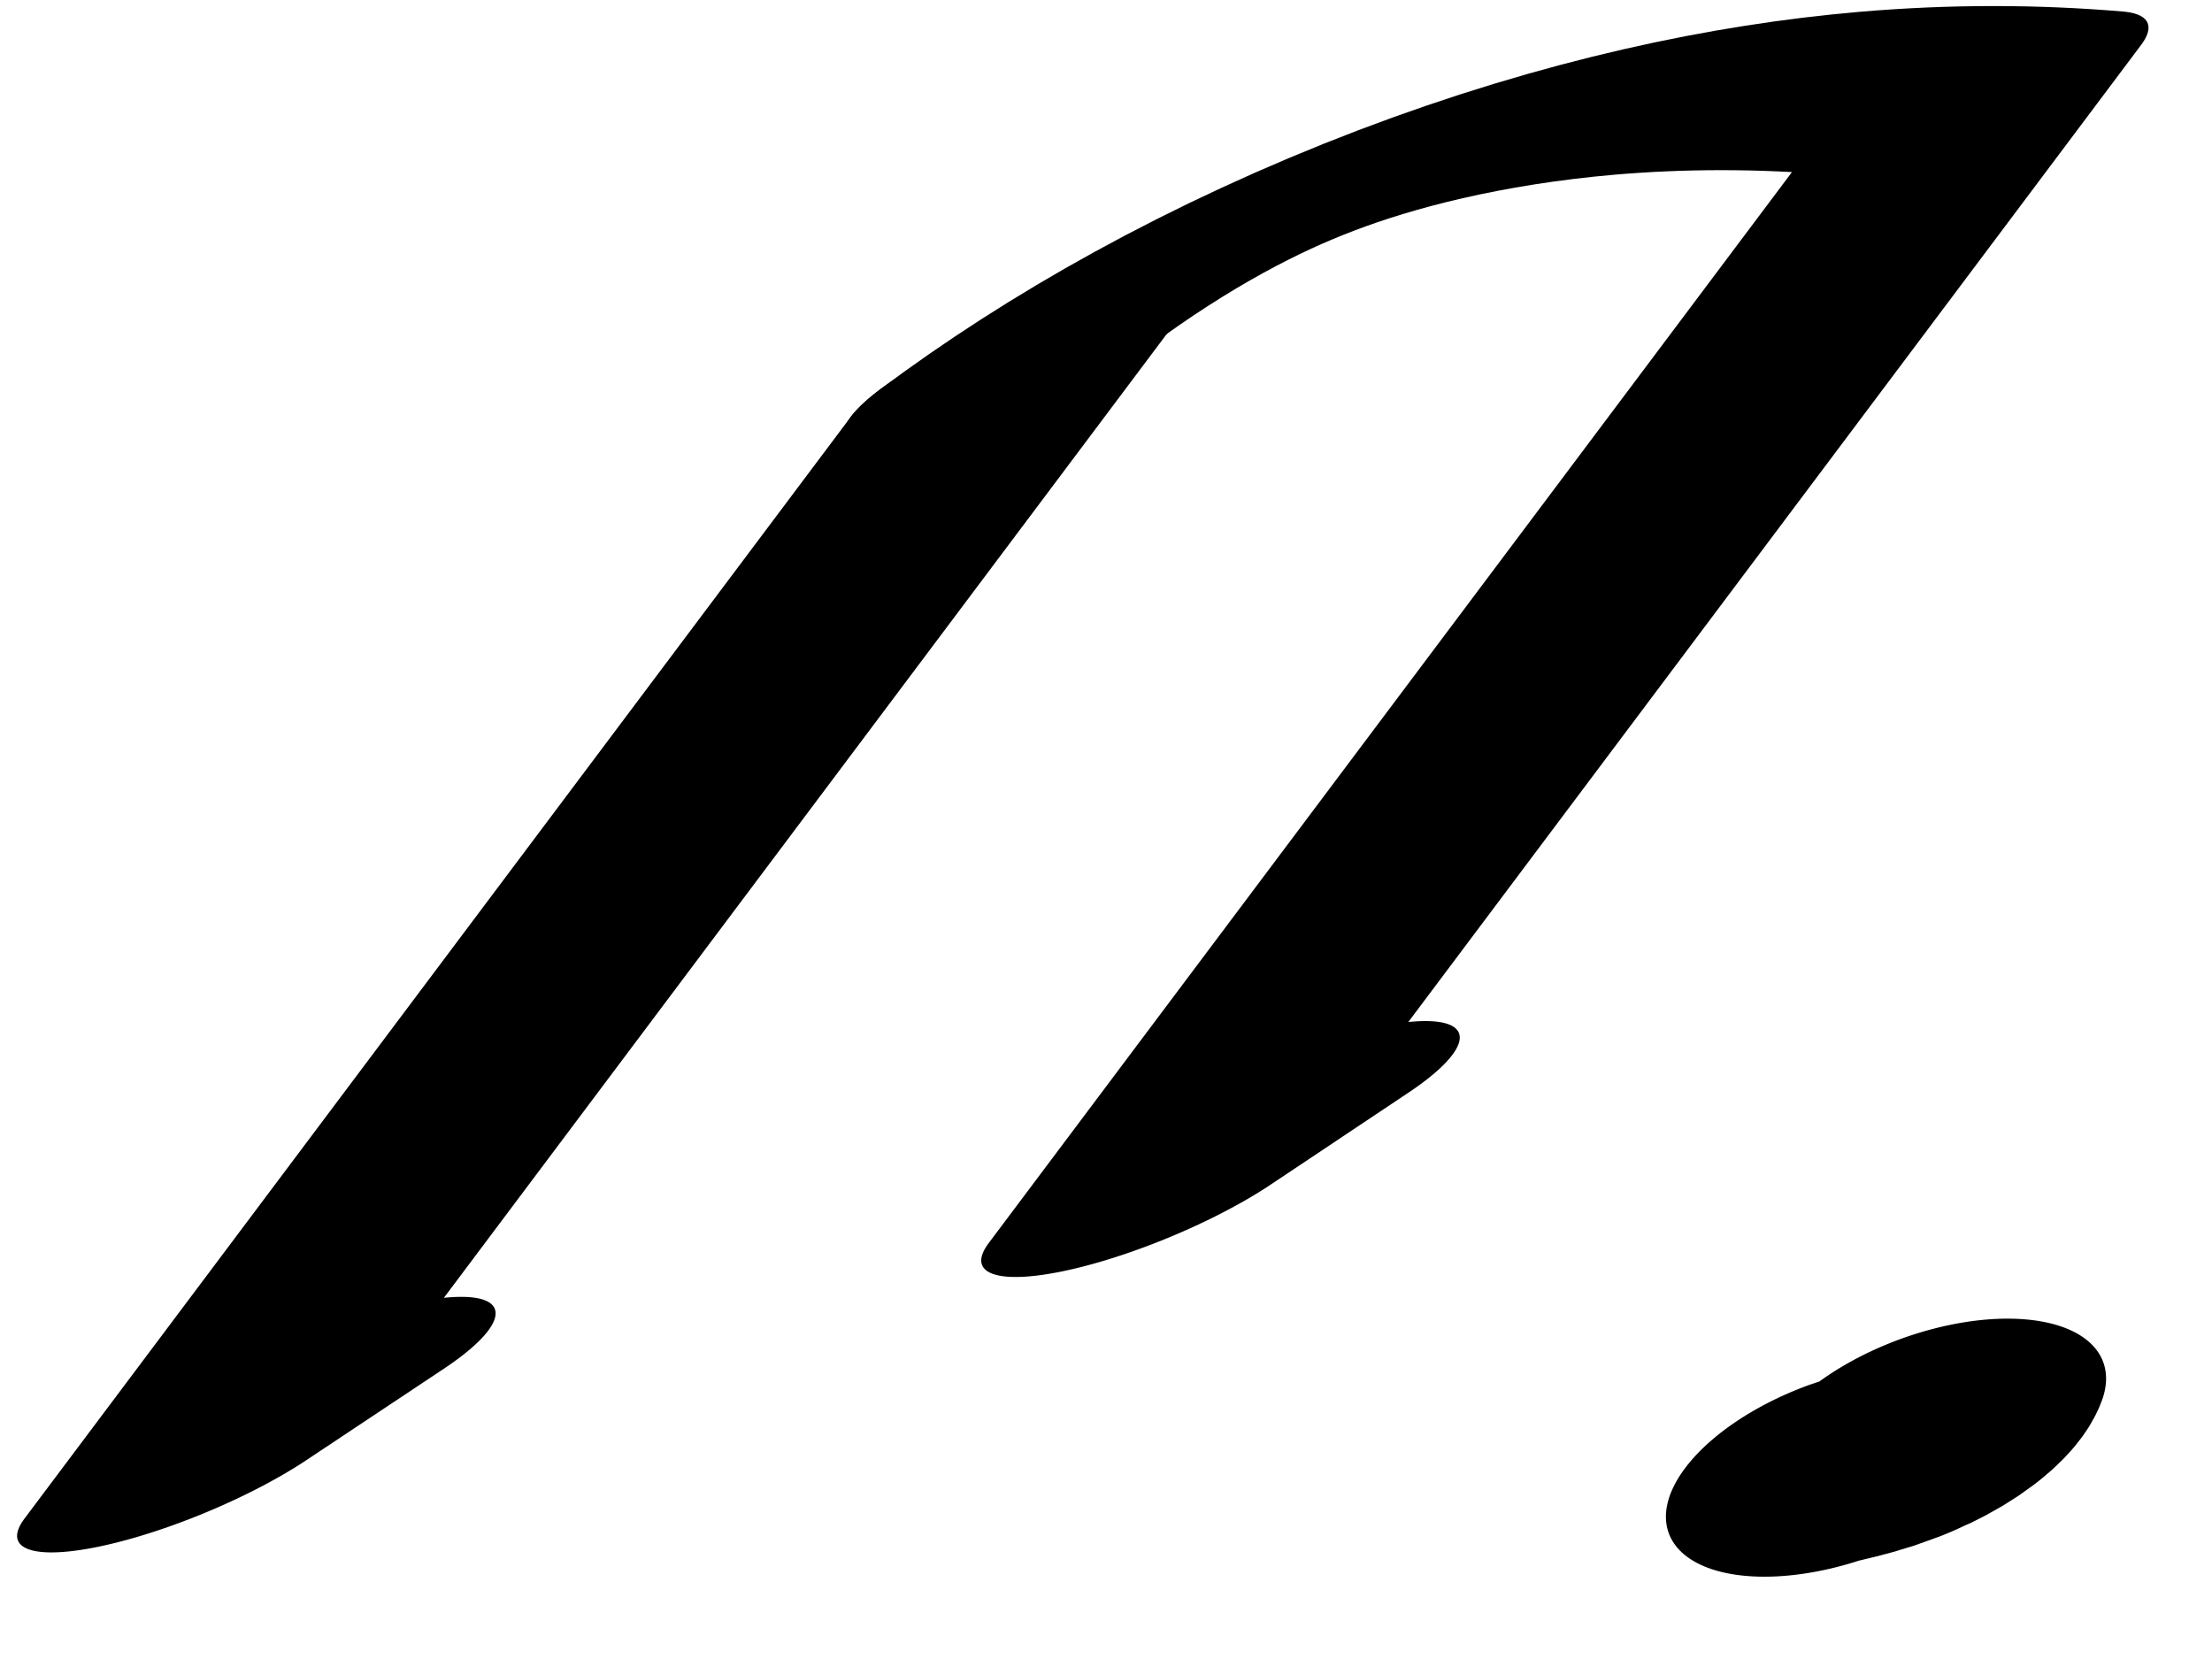
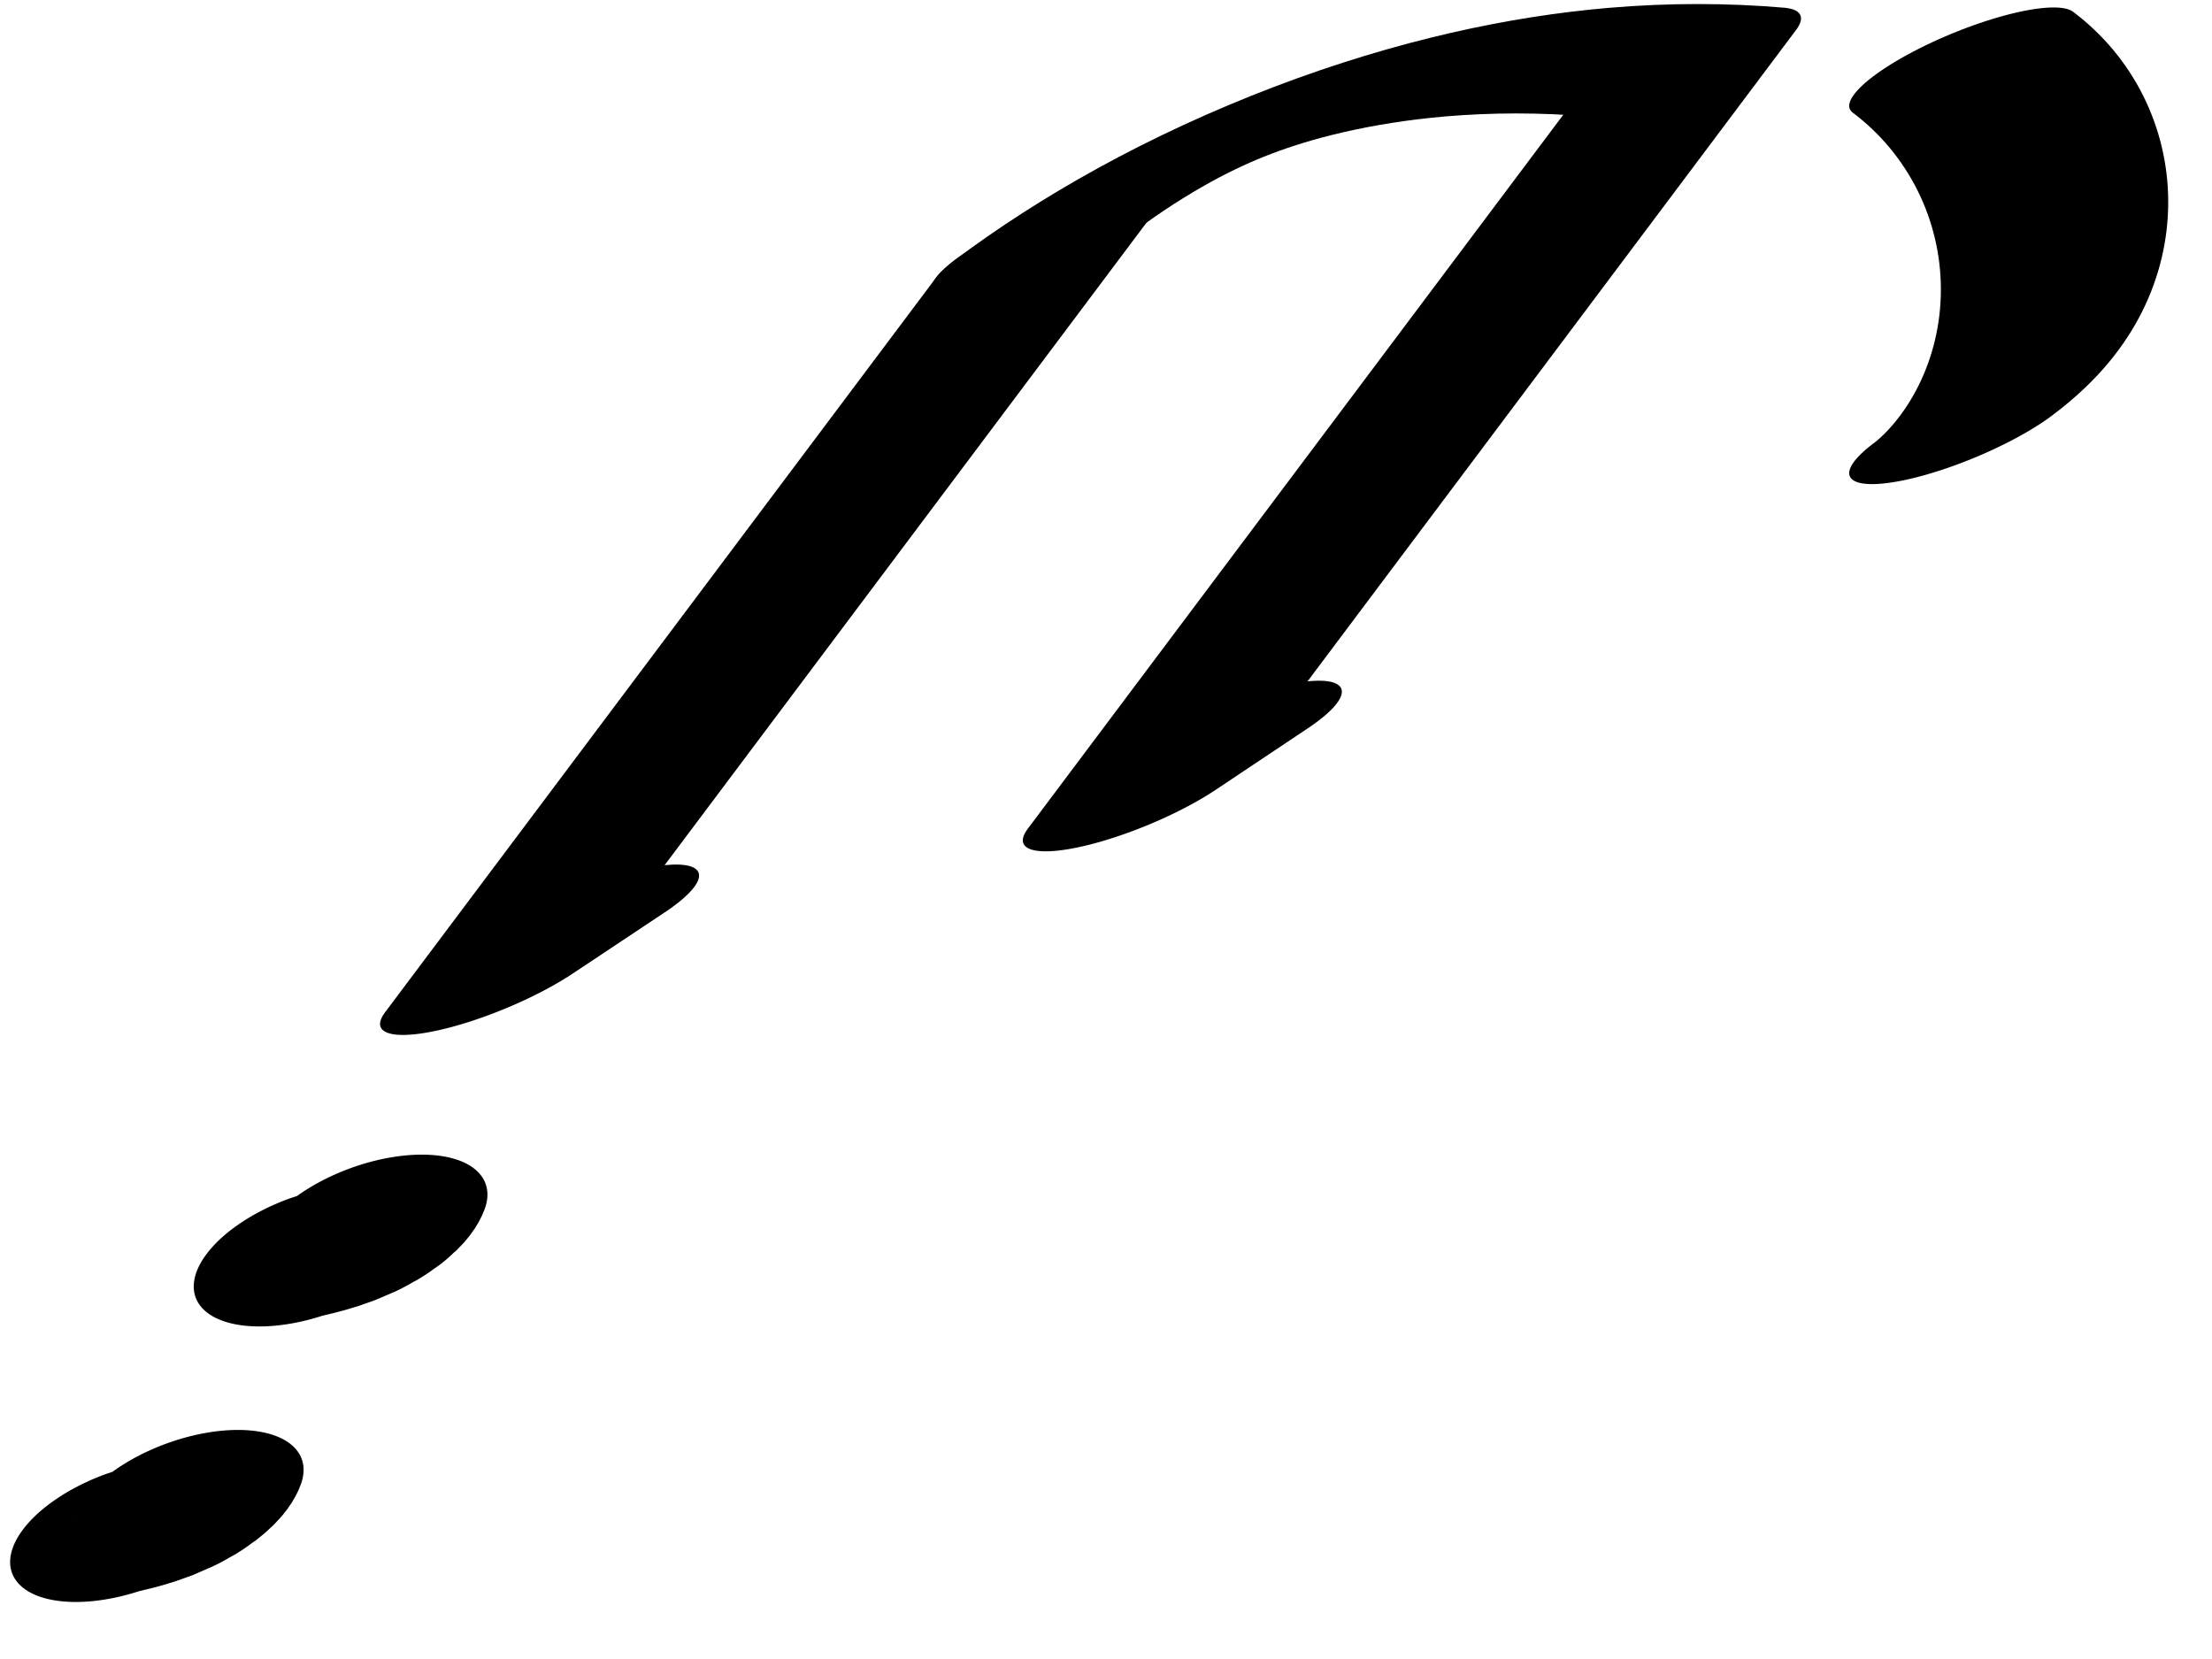
- <svg xmlns="http://www.w3.org/2000/svg" width="24" height="18" viewBox="0 0 24 18">
-   <path fill="none" stroke-width="32.529" stroke-linecap="round" stroke-linejoin="round" stroke="rgb(0%, 0%, 0%)" stroke-opacity="1" stroke-miterlimit="10" d="M 126.738 284.991 L 21.751 36.331 L 36.109 47.62 " transform="matrix(0.113137, -0.0468644, -0.0117155, -0.0282833, 0, 18)" />
-   <path fill="none" stroke-width="32.529" stroke-linecap="round" stroke-linejoin="round" stroke="rgb(0%, 0%, 0%)" stroke-opacity="1" stroke-miterlimit="10" d="M 126.738 284.991 C 149.313 307.94 173.059 305.193 195.283 277.071 C 202.057 268.47 208.658 257.532 214.998 244.403 L 110.01 -4.257 L 124.381 7.15 " transform="matrix(0.113137, -0.0468644, -0.0117155, -0.0282833, 0, 18)" />
-   <path fill="none" stroke-width="38.044" stroke-linecap="round" stroke-linejoin="round" stroke="rgb(0%, 0%, 0%)" stroke-opacity="1" stroke-miterlimit="10" d="M 187.062 -94.372 C 190.899 -94.368 195.223 -97.835 197.703 -91.889 " transform="matrix(0.097754, -0.0355797, -0.0177892, -0.048877, 0, 18)" />
+ <svg xmlns="http://www.w3.org/2000/svg" width="36" height="27" viewBox="0 0 36 27">
+   <path fill="none" stroke-width="32.529" stroke-linecap="round" stroke-linejoin="round" stroke="rgb(0%, 0%, 0%)" stroke-opacity="1" stroke-miterlimit="10" d="M 200.13 481.593 L 95.142 232.933 L 109.5 244.222 " transform="matrix(0.113137, -0.0468644, -0.0117155, -0.0282833, 0, 27)" />
+   <path fill="none" stroke-width="32.529" stroke-linecap="round" stroke-linejoin="round" stroke="rgb(0%, 0%, 0%)" stroke-opacity="1" stroke-miterlimit="10" d="M 200.13 481.593 C 222.705 504.542 246.451 501.795 268.674 473.673 C 275.448 465.072 282.05 454.134 288.39 441.005 L 183.402 192.345 L 197.772 203.752 " transform="matrix(0.113137, -0.0468644, -0.0117155, -0.0282833, 0, 27)" />
+   <path fill="none" stroke-width="38.044" stroke-linecap="round" stroke-linejoin="round" stroke="rgb(0%, 0%, 0%)" stroke-opacity="1" stroke-miterlimit="10" d="M 67.129 85.399 C 70.966 85.403 75.29 81.936 77.793 87.786 " transform="matrix(0.097754, -0.0355797, -0.0177892, -0.048877, 0, 27)" />
+   <path fill="none" stroke-width="38.044" stroke-linecap="round" stroke-linejoin="round" stroke="rgb(0%, 0%, 0%)" stroke-opacity="1" stroke-miterlimit="10" d="M 25.392 24.033 C 29.229 24.037 33.553 20.57 36.034 26.516 " transform="matrix(0.097754, -0.0355797, -0.0177892, -0.048877, 0, 27)" />
+   <path fill="none" stroke-width="32.529" stroke-linecap="round" stroke-linejoin="round" stroke="rgb(0%, 0%, 0%)" stroke-opacity="1" stroke-miterlimit="10" d="M 303.544 204.583 C 312.844 214.034 320.466 240.628 324.141 276.112 C 327.815 311.595 327.114 351.842 322.221 384.947 " transform="matrix(0.113137, -0.0468644, -0.0117155, -0.0282833, 0, 27)" />
</svg>
